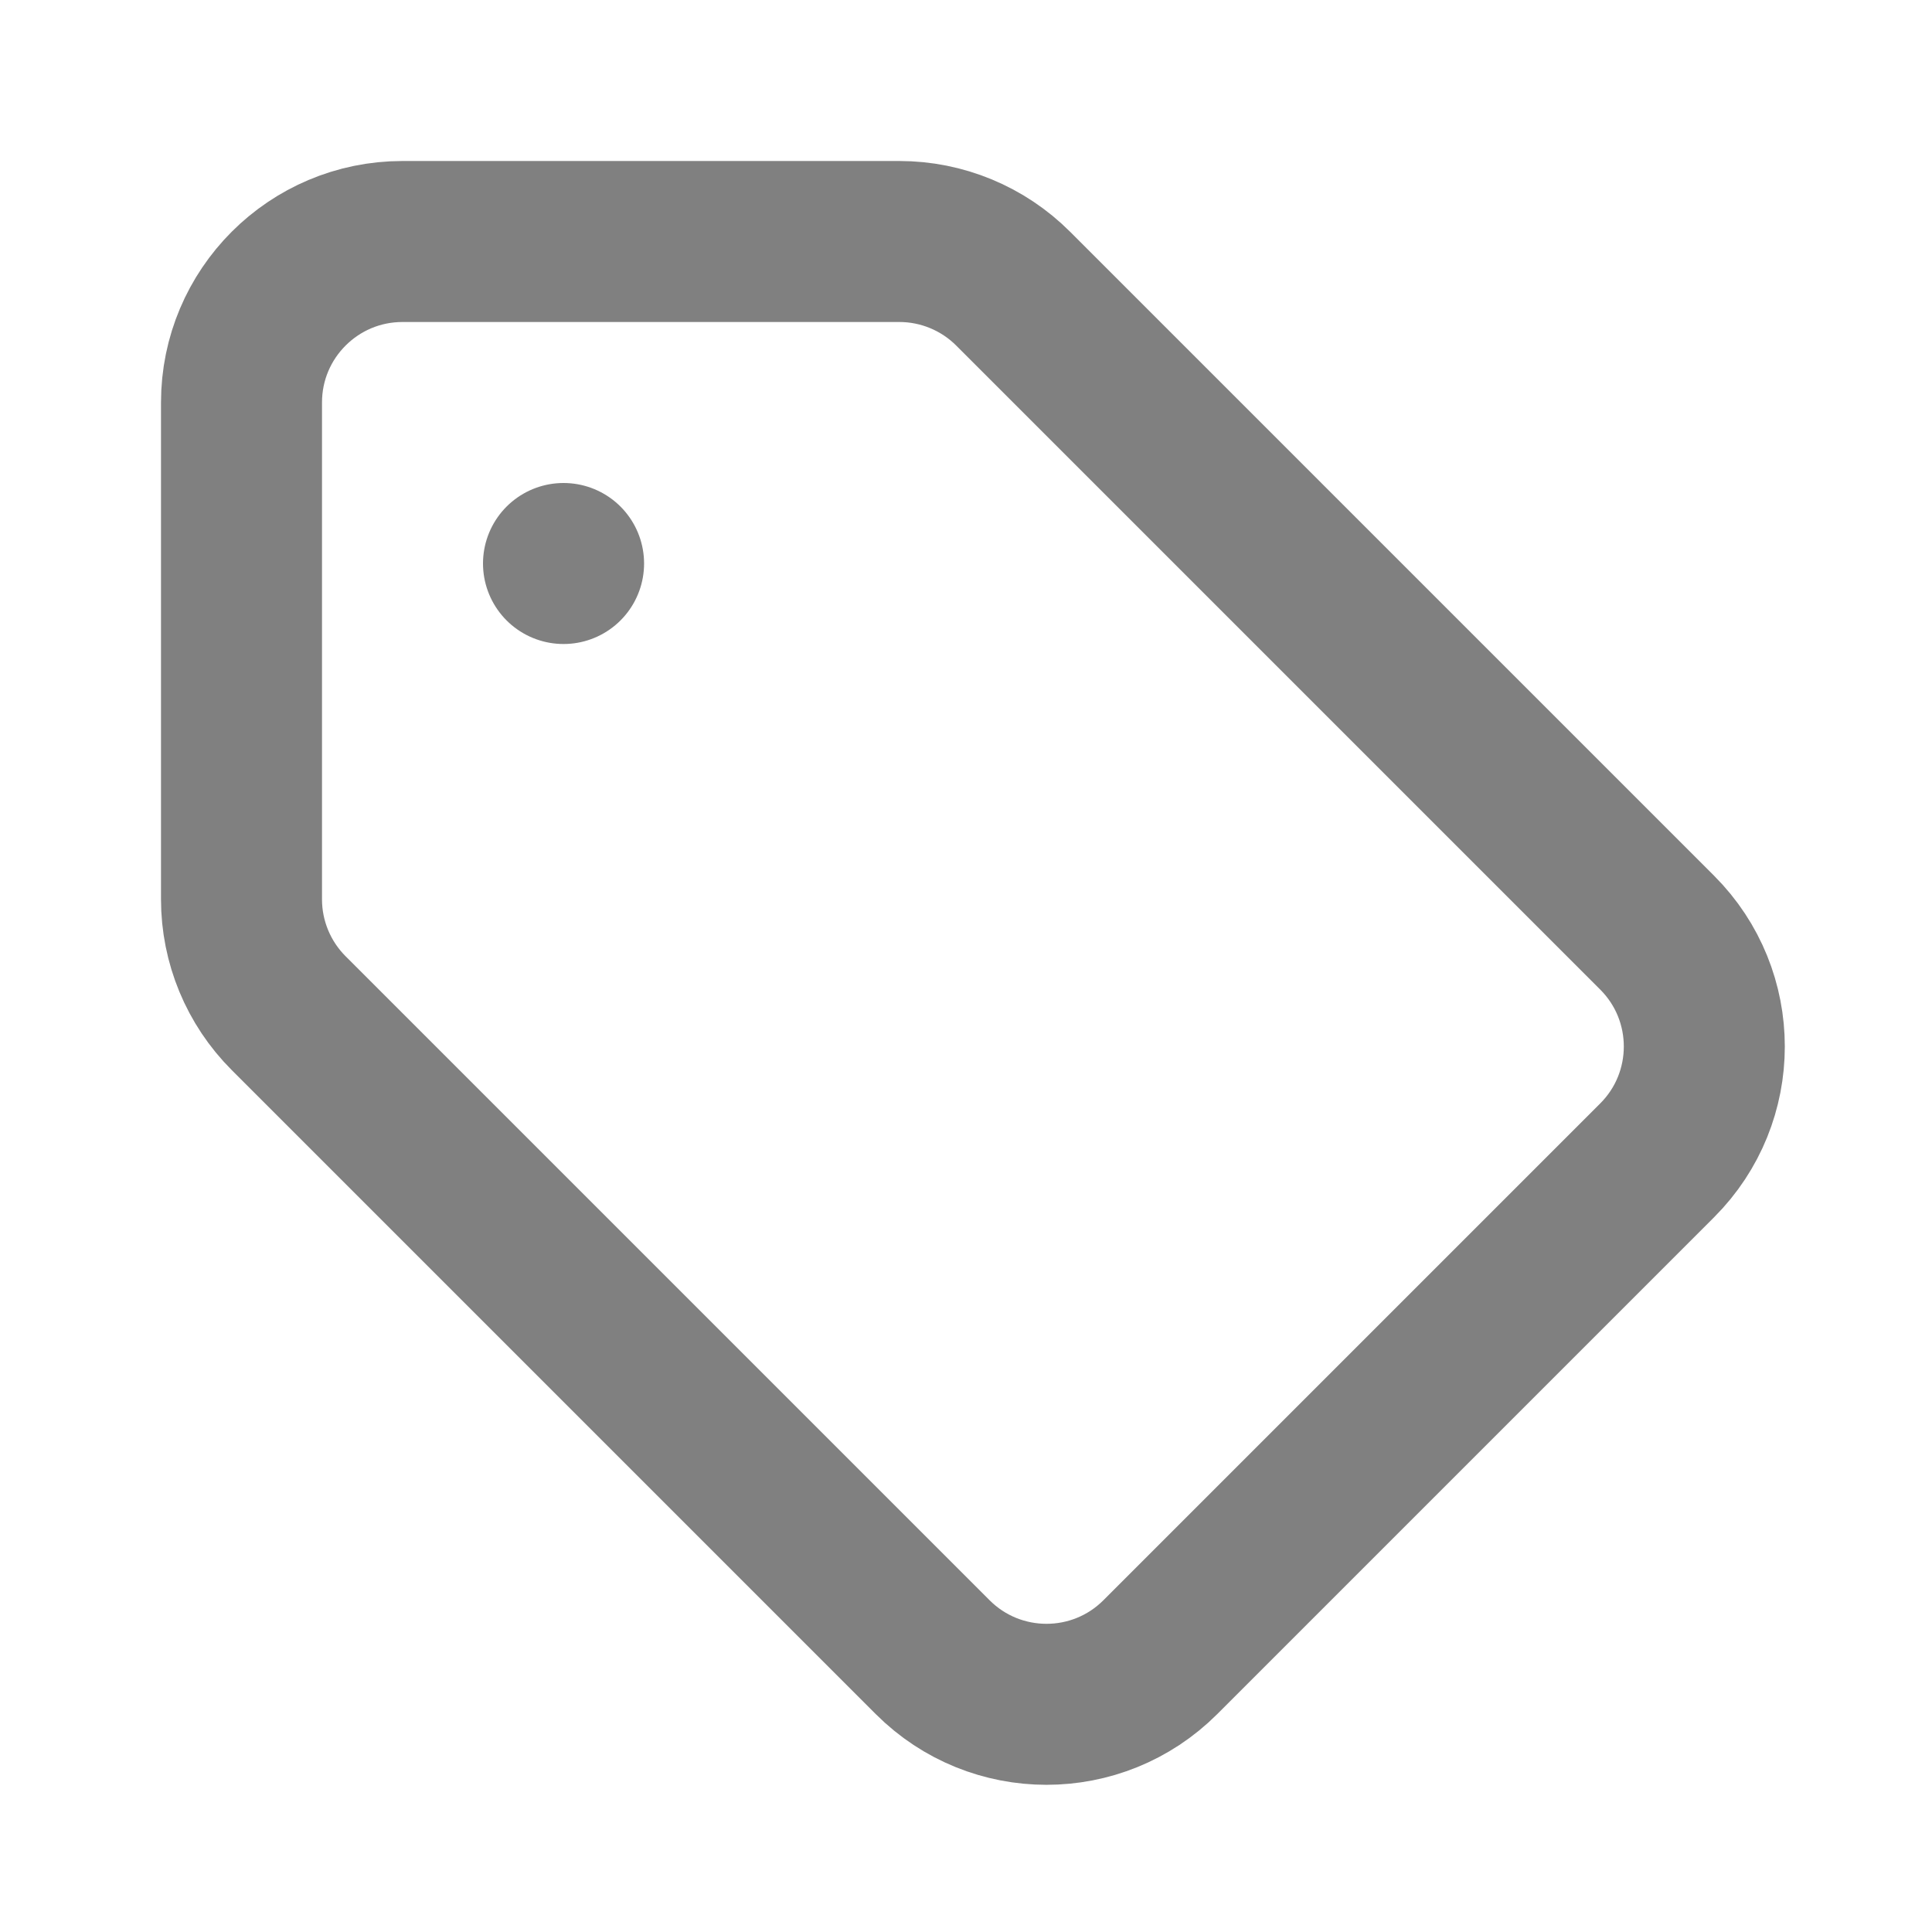
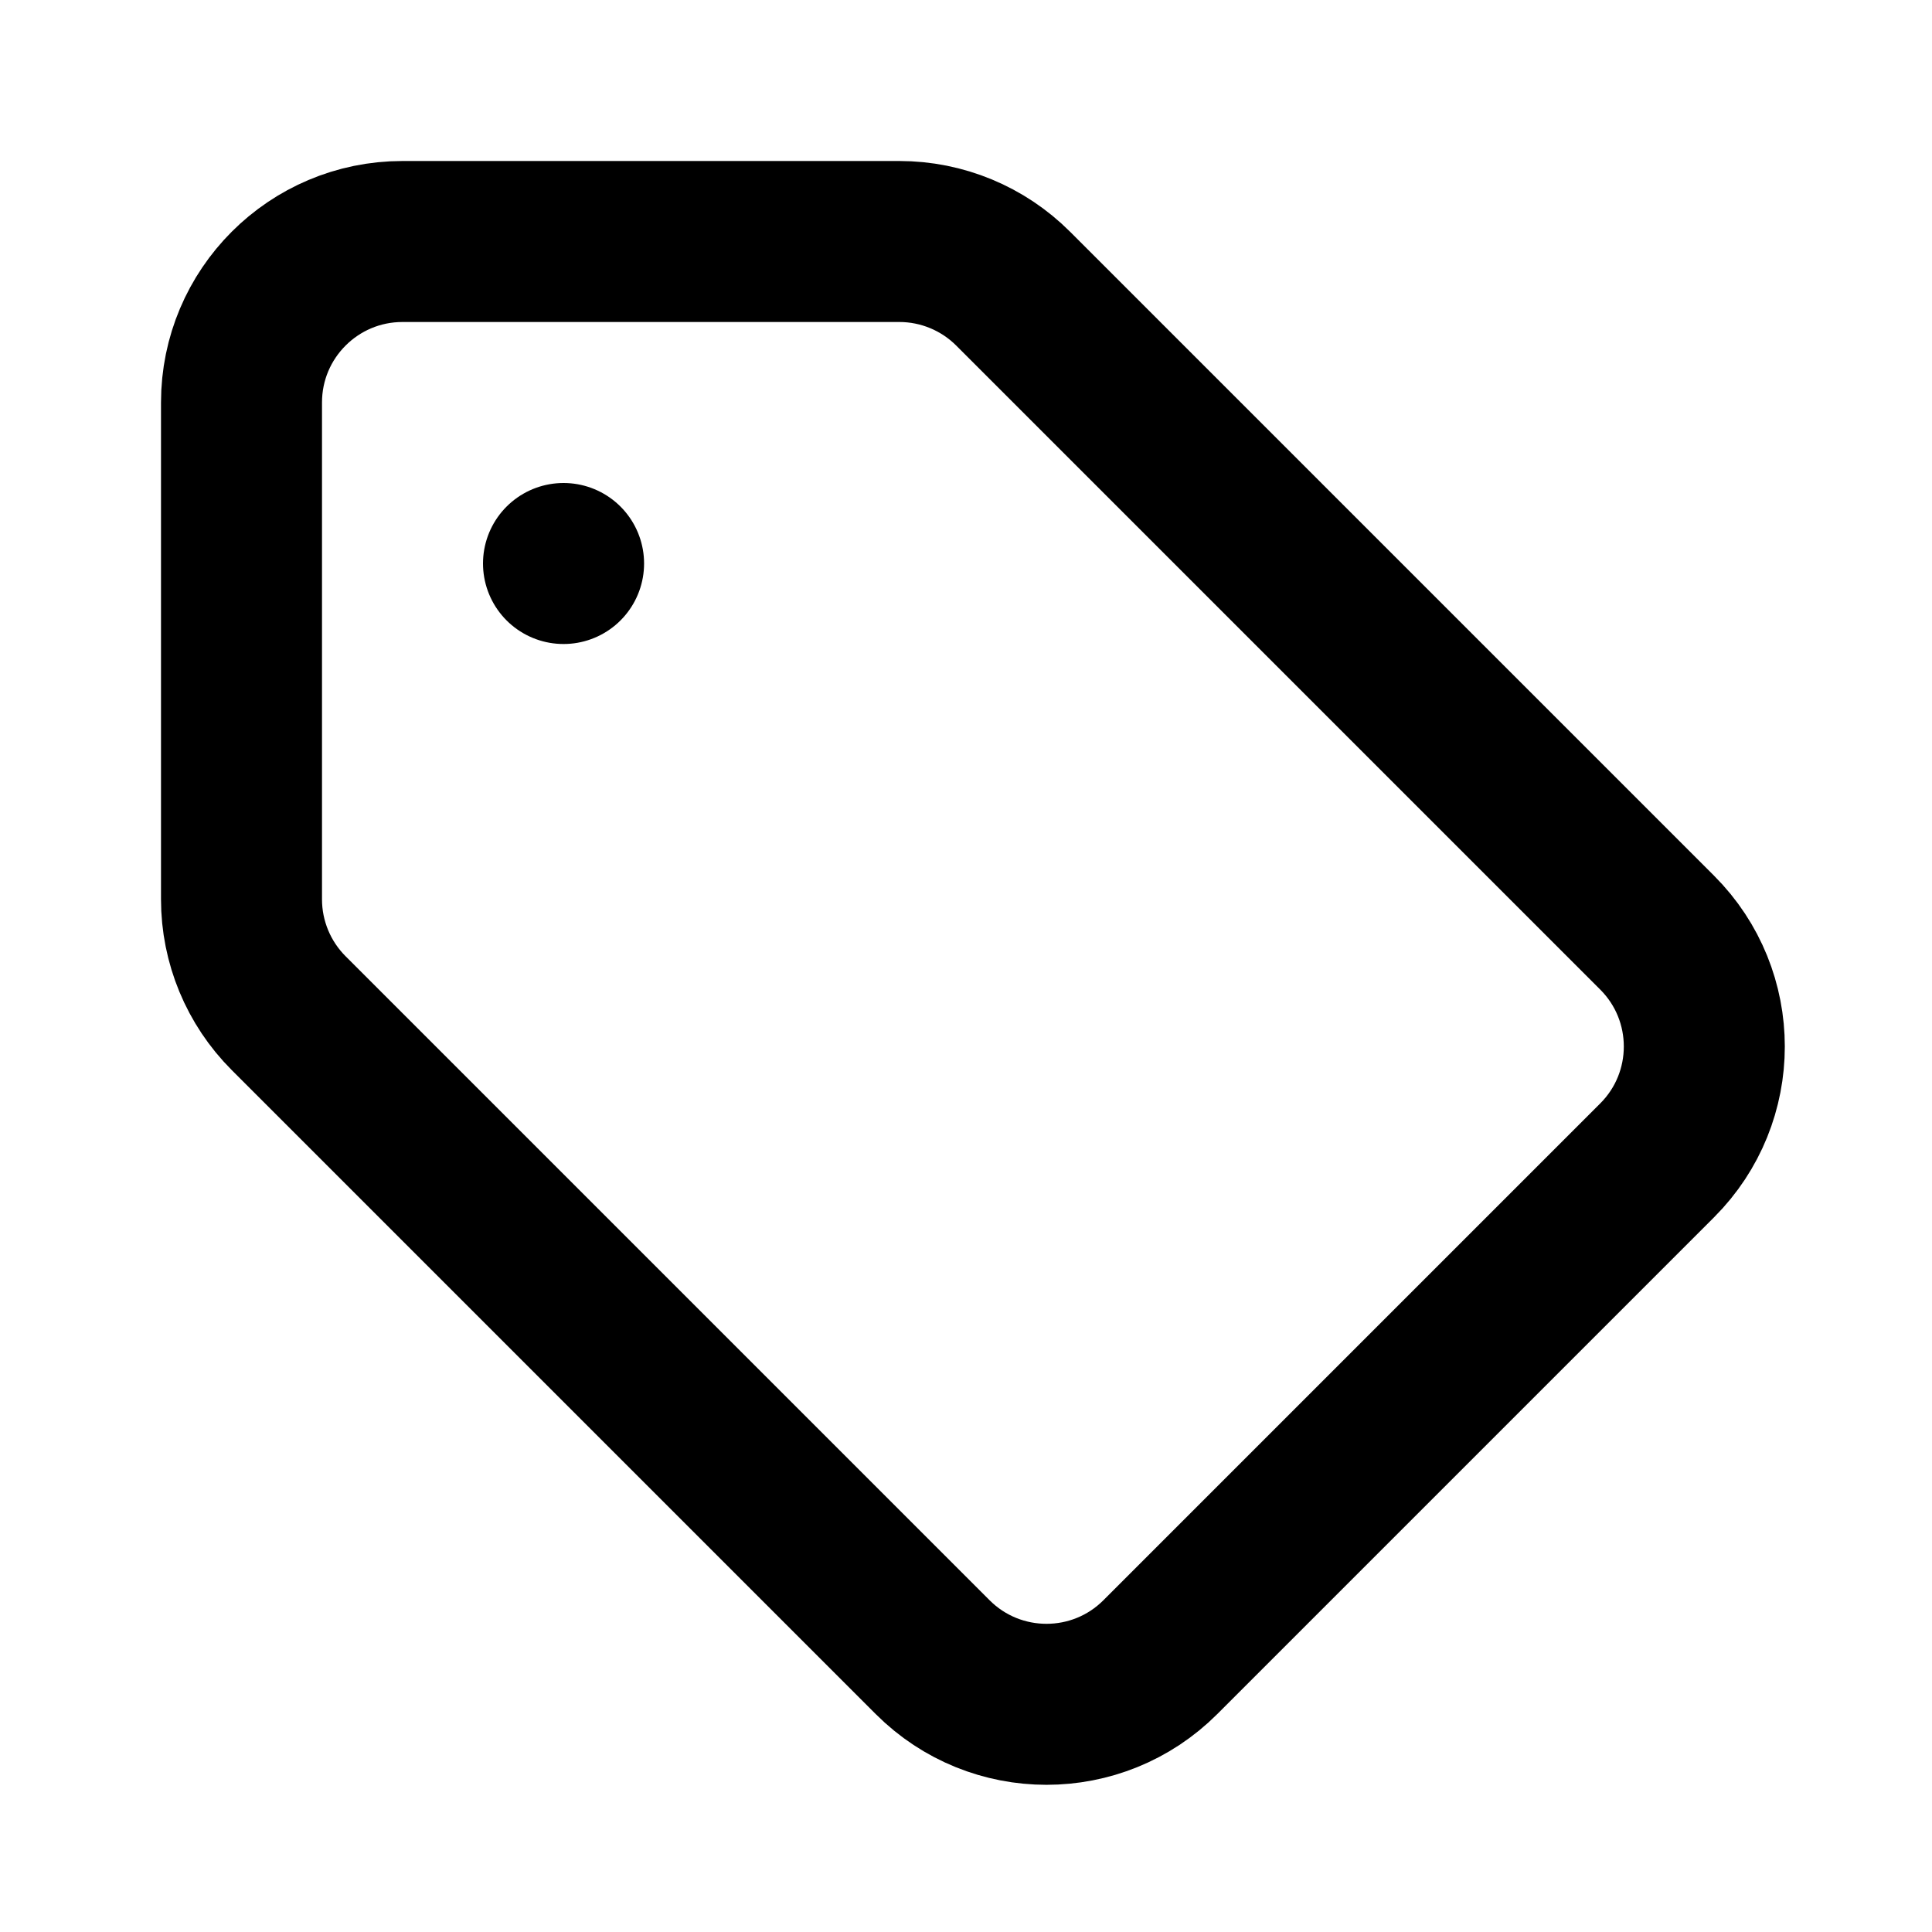
- <svg xmlns="http://www.w3.org/2000/svg" width="800px" height="800px" viewBox="0 0 24 24" fill="none" stroke="gray">
+ <svg xmlns="http://www.w3.org/2000/svg" width="800px" height="800px" viewBox="0 0 24 24" fill="none" stroke="currentColor">
  <g id="SVGRepo_bgCarrier" stroke-width="0" />
  <g id="SVGRepo_tracerCarrier" stroke-linecap="round" stroke-linejoin="round" />
  <g id="SVGRepo_iconCarrier">
-     <path stroke="gray" stroke-linecap="round" stroke-linejoin="round" stroke-width="2" d="M3 11.172V5a2 2 0 0 1 2-2h6.172a2 2 0 0 1 1.414.586l8 8a2 2 0 0 1 0 2.828l-6.172 6.172a2 2 0 0 1-2.828 0l-8-8A2 2 0 0 1 3 11.172zM7 7h.001" />
+     <path stroke="currentColor" stroke-linecap="round" stroke-linejoin="round" stroke-width="2" d="M3 11.172V5a2 2 0 0 1 2-2h6.172a2 2 0 0 1 1.414.586l8 8a2 2 0 0 1 0 2.828l-6.172 6.172a2 2 0 0 1-2.828 0l-8-8A2 2 0 0 1 3 11.172zM7 7h.001" />
  </g>
</svg>
